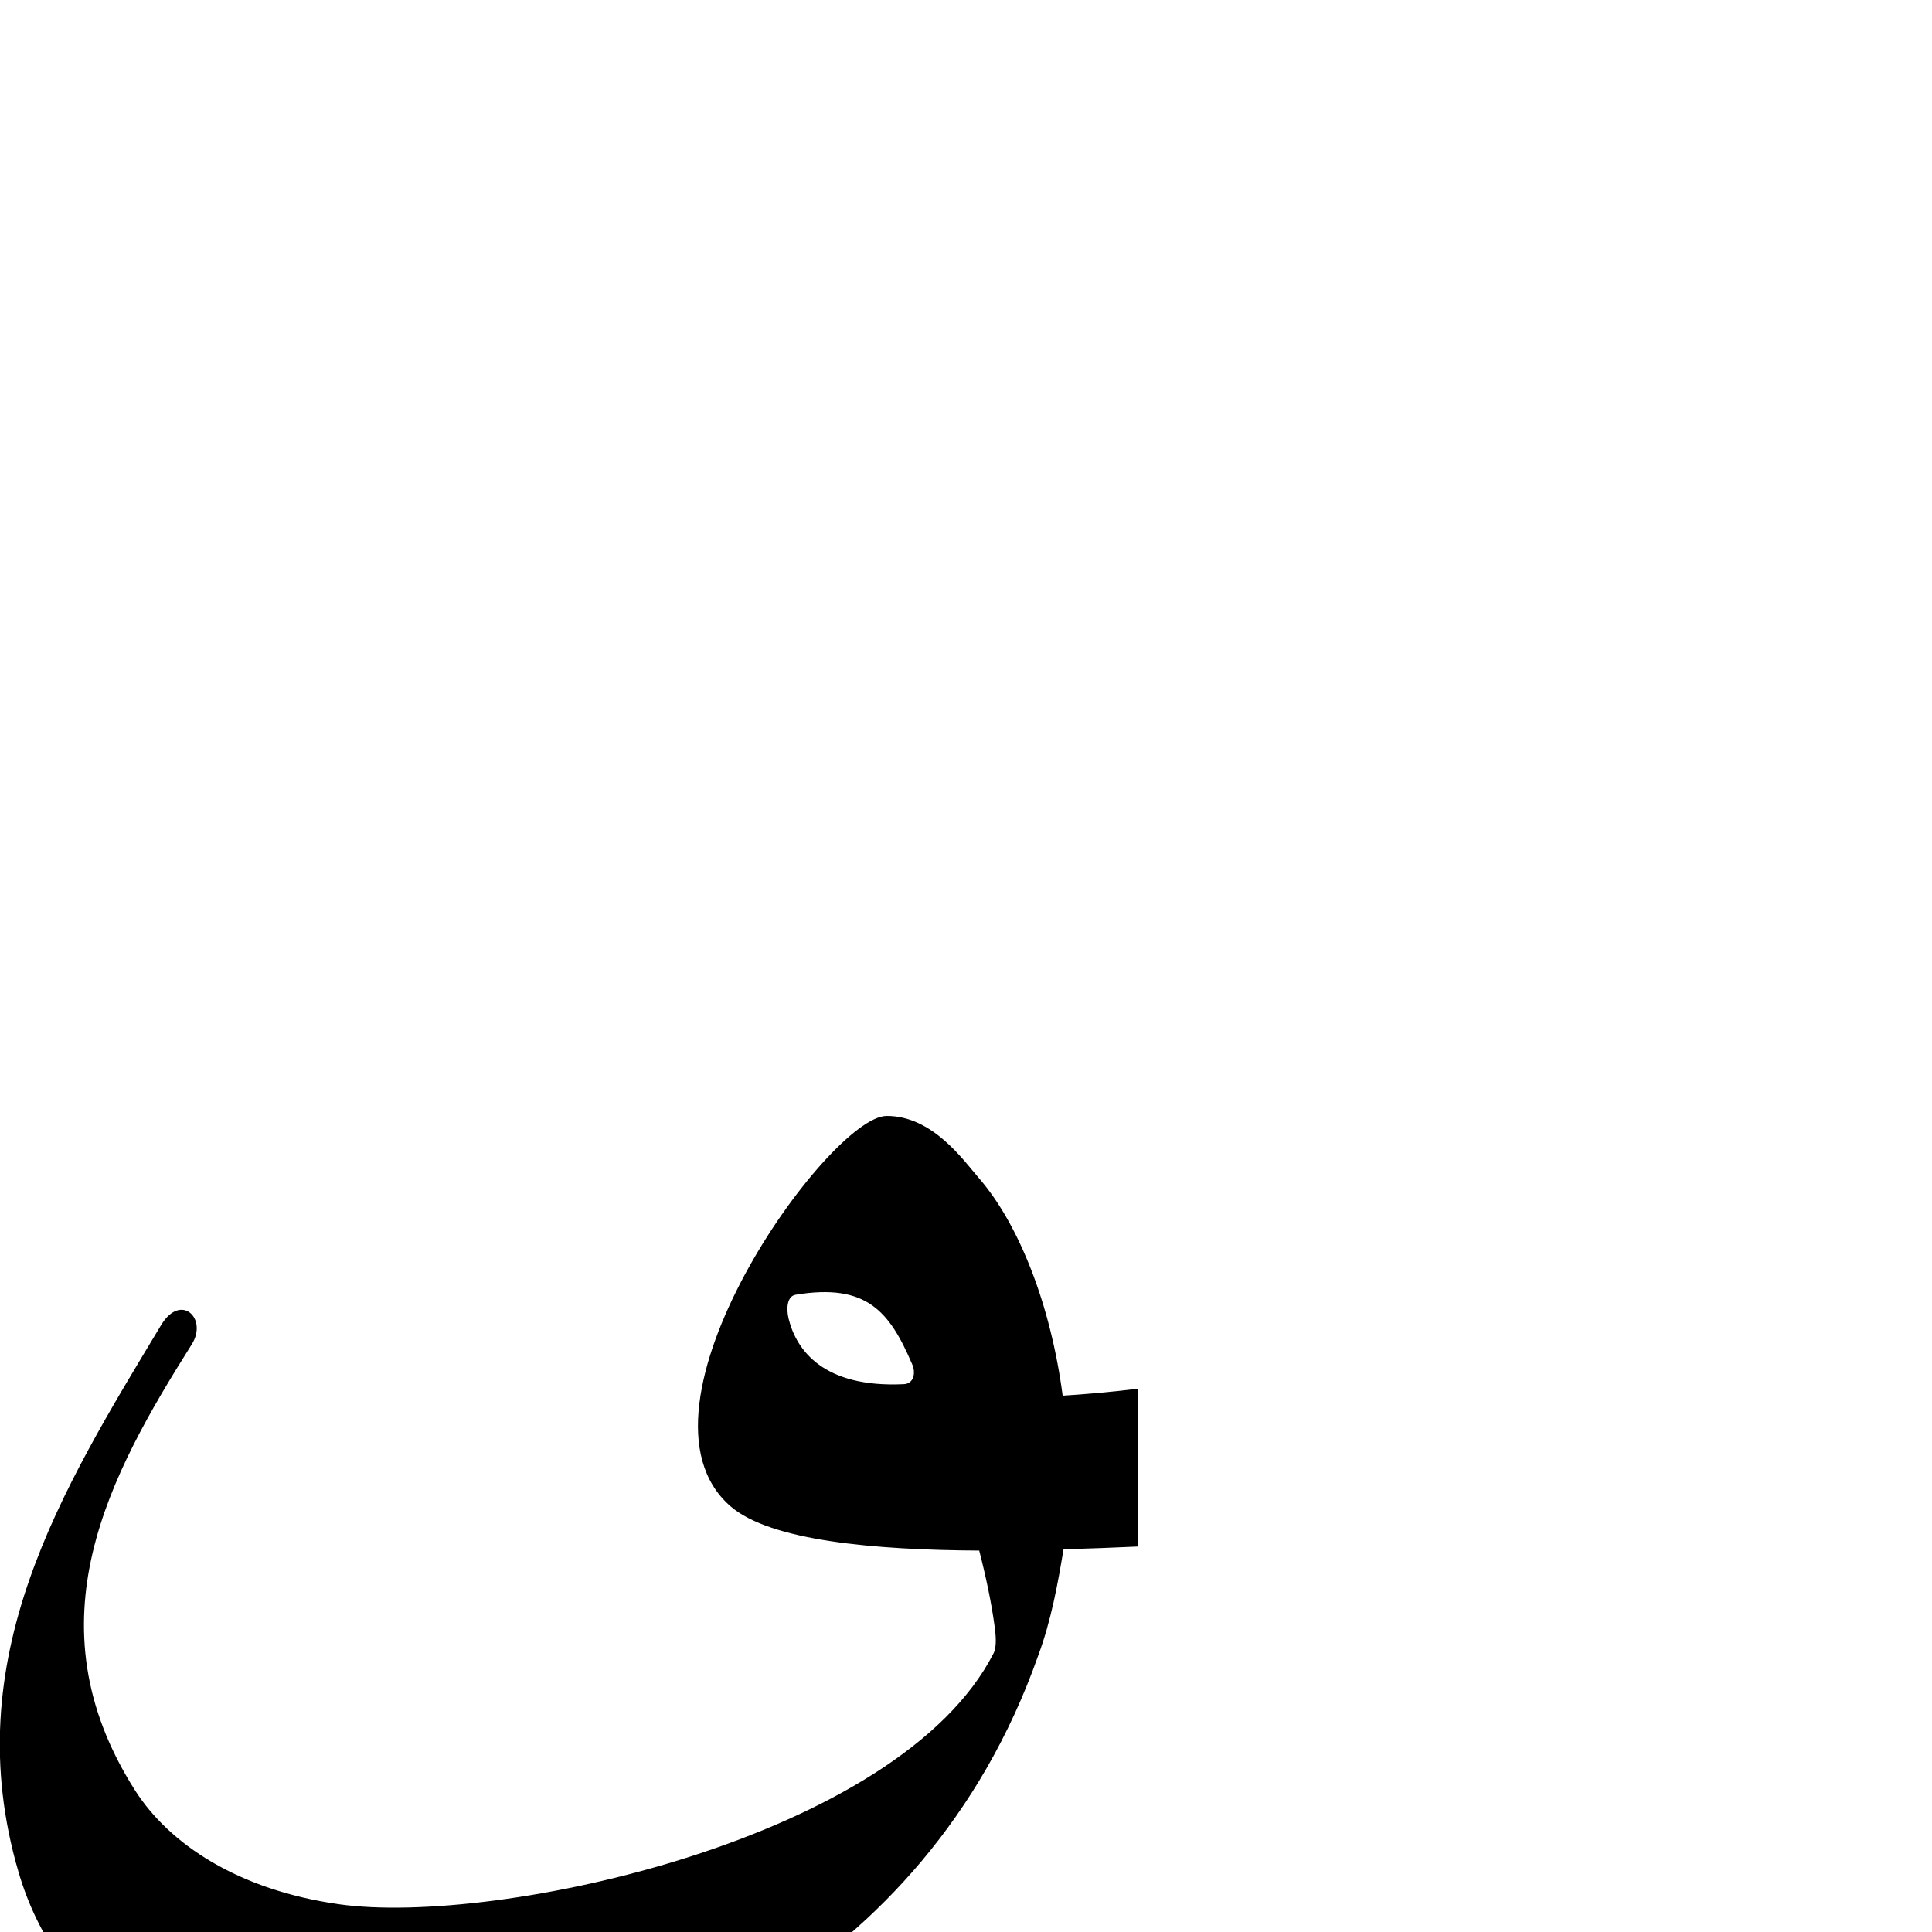
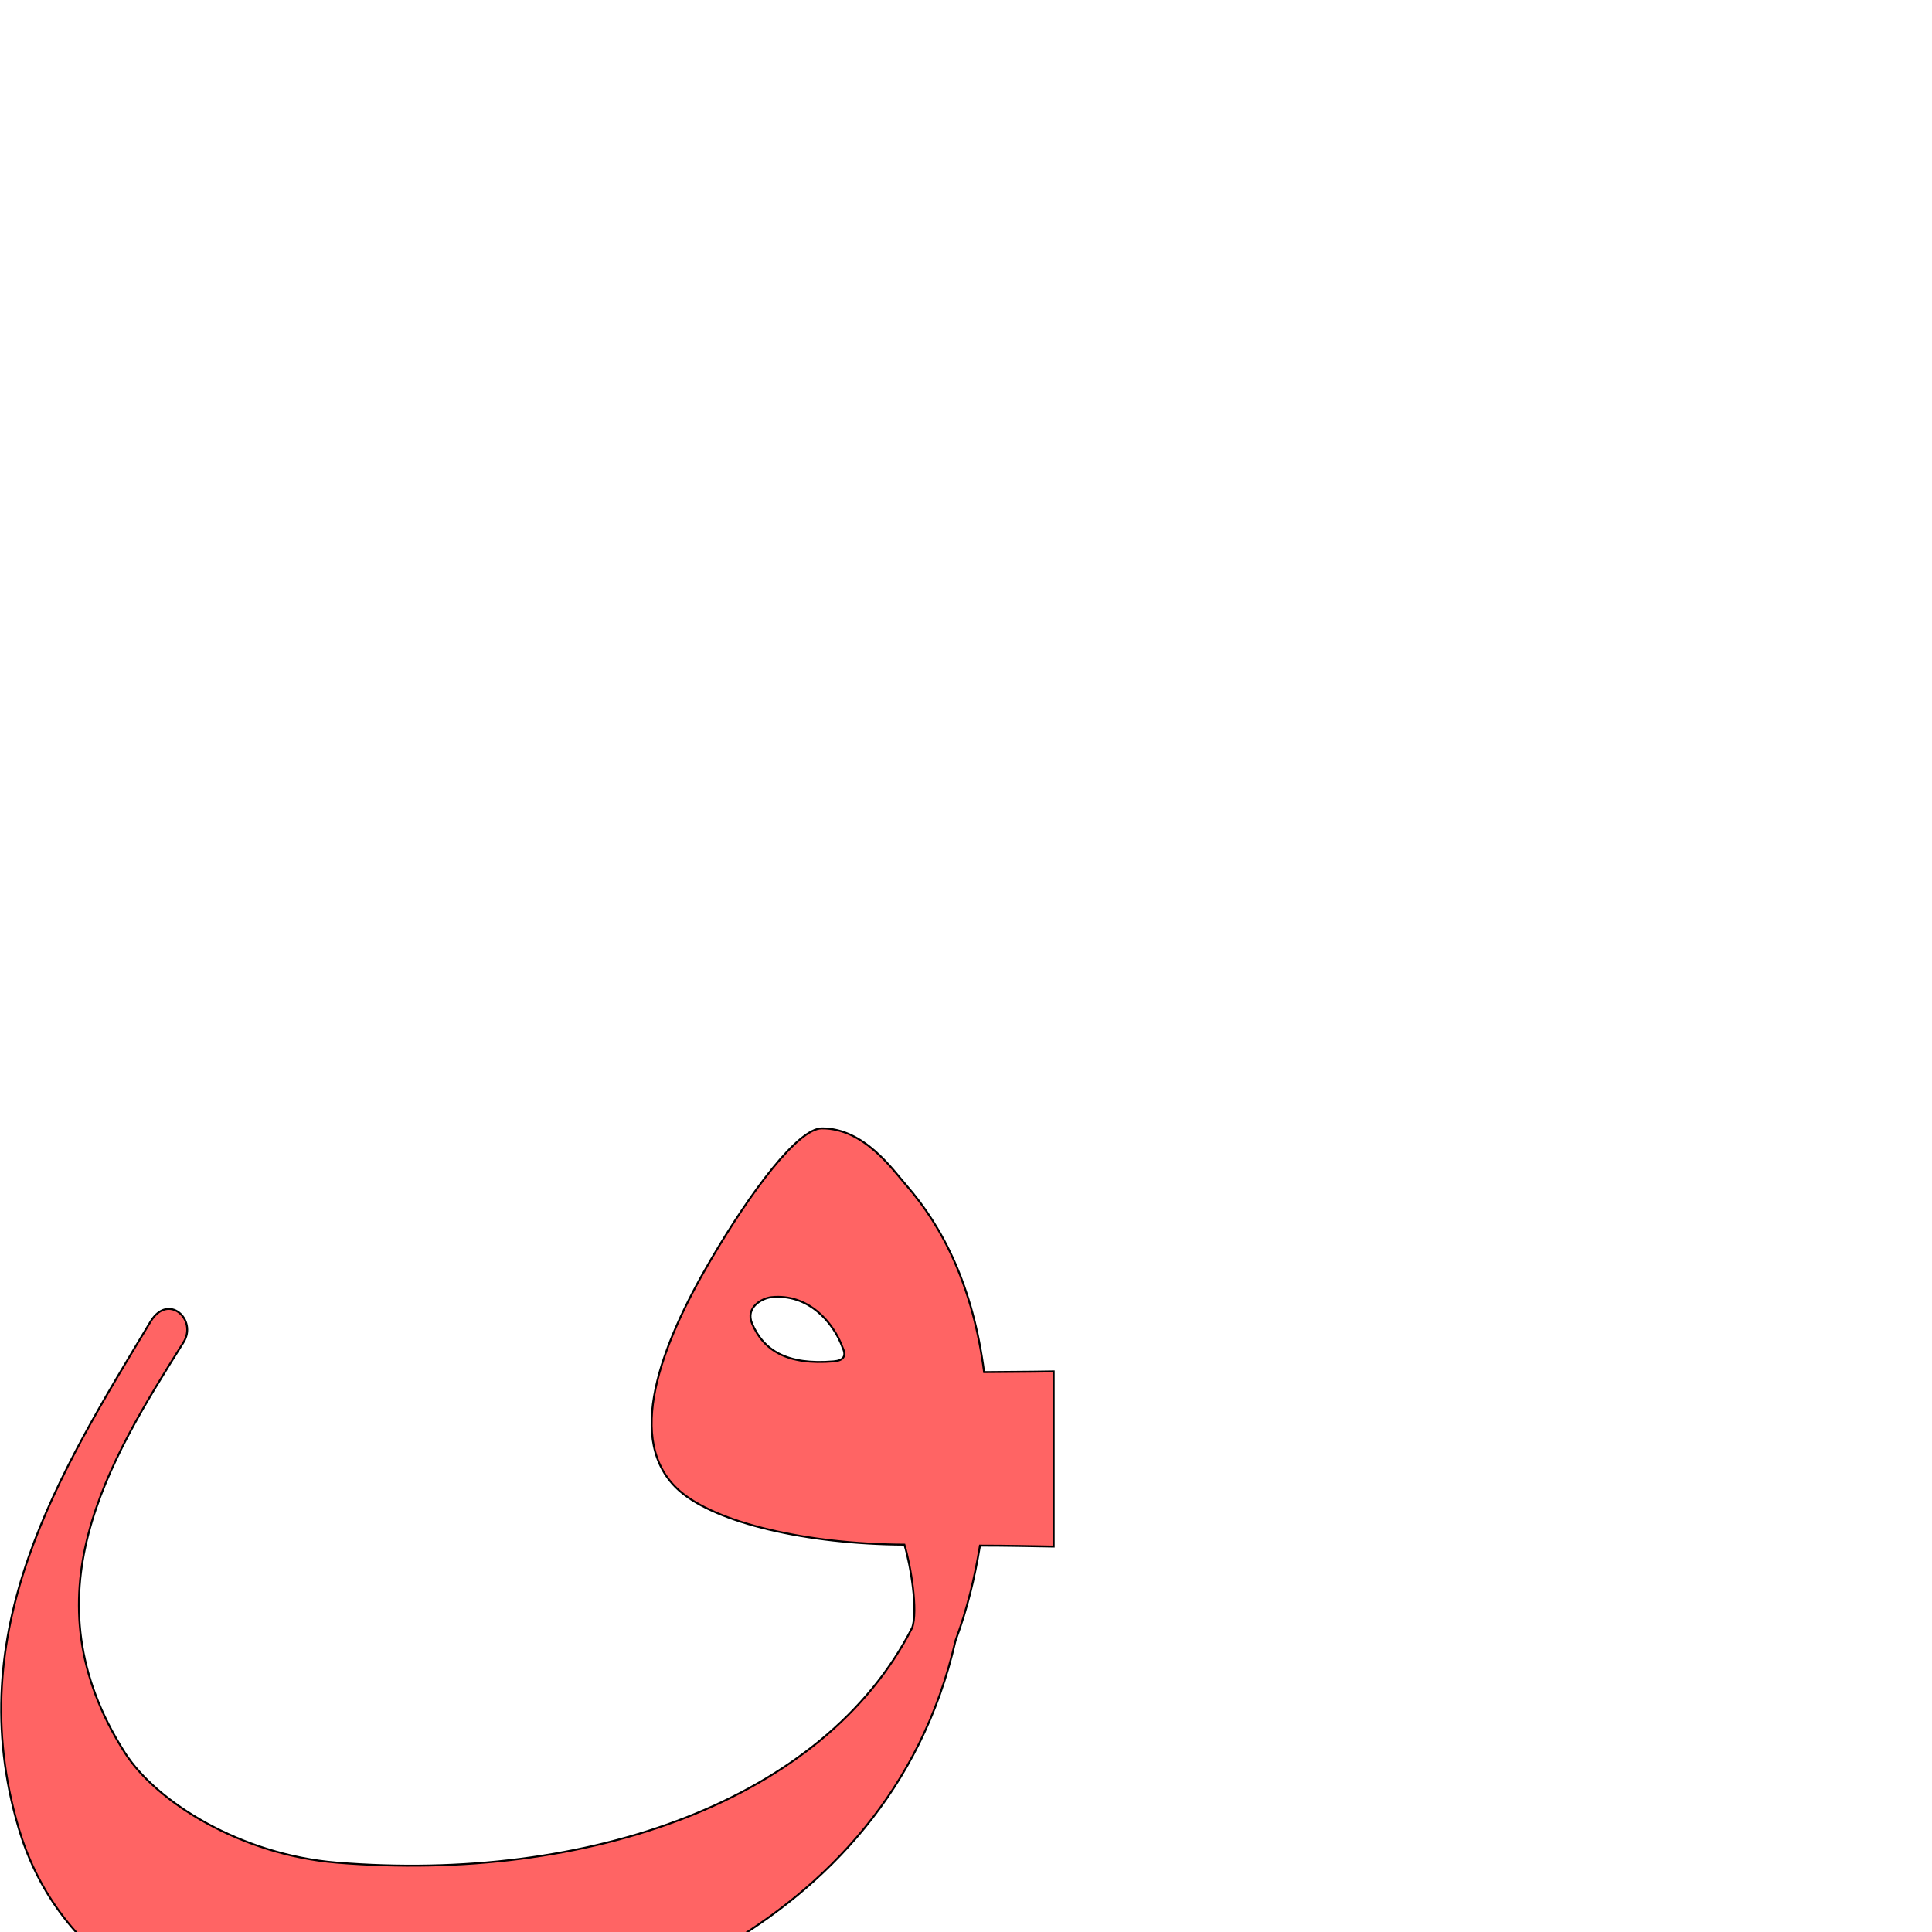
<svg xmlns="http://www.w3.org/2000/svg" version="1.0" width="1000" height="1000" id="svg5496">
  <defs id="defs5498">
    </defs>
-   <path style="fill:#000000;fill-opacity:1;fill-rule:evenodd;stroke:#000000;stroke-width:1px;stroke-linecap:butt;stroke-linejoin:miter;stroke-opacity:1" d="M 458.927,578.106 C 429.732,578.224 320.558,728.967 378.409,779.241 C 398.809,796.969 452.487,801.797 507.23,802.072 C 510.891,816.278 513.712,829.829 515.274,841.519 C 515.813,845.547 516.641,852.187 514.705,855.981 C 465.601,952.242 257.154,997.685 175.446,986.144 C 122.827,978.711 87.157,954.726 69.455,926.913 C 13.79,839.447 56.684,762.567 98.868,695.513 C 106.871,682.79 93.708,669.7 83.796,686.169 C 32.597,771.236 -22.287,858.538 10.102,968.959 C 28.947,1033.204 91.381,1097.488 243.452,1086.366 C 319.187,1080.774 477.491,1025.535 536.968,856.55 C 543.54,838.788 547.021,819.805 550.052,801.424 C 563.578,801.031 576.452,800.564 588.48,800 L 588.48,719.4 C 574.497,721.054 561.576,722.193 549.602,722.934 C 543.372,675.077 526.683,633.505 506.174,609.956 C 498.305,600.921 482.416,578.013 458.927,578.106 z M 472.504,705.742 C 474.743,710.42 473.507,716.679 467.883,716.951 C 426.108,718.974 411.796,699.315 407.694,682.671 C 406.405,677.443 406.761,670.485 411.764,669.66 C 448.701,663.57 460.792,678.406 472.504,705.742 z" id="path2394" />
+   <path style="fill:#ff0000;fill-opacity:0.608;fill-rule:evenodd;stroke:#000000;stroke-width:1;stroke-linecap:butt;stroke-linejoin:miter;stroke-miterlimit:4;stroke-opacity:1;stroke-dasharray:none" d="m 425.379,584.034 c -12.265,0.05 -36.445,32.19 -57.598,68.26 -25.488,43.465 -45.181,94.036 -15.895,119.486 18.899,16.424 65.527,27.47 116.238,27.725 3.363,11.015 7.103,34.4 4.003,43.035 -45.488,89.171 -167.551,132.237 -297.989,121.545 -49.062,-4.022 -93.149,-31.169 -109.548,-56.934 -51.565,-81.023 -8.731,-150.175 30.346,-212.292 7.414,-11.785 -7.878,-25.977 -17.061,-10.721 -47.428,78.801 -98.27,159.675 -68.267,261.963 17.458,59.514 75.293,119.063 216.165,108.759 70.157,-5.179 233.33,-50.152 268.8,-205.658 6.088,-16.454 9.856,-32.174 12.663,-49.202 13.625,0 26.464,0.291 38.154,0.499 l 0,-90.664 c -14.048,0.254 -23.461,0.222 -36.014,0.36 -5.773,-44.331 -21.232,-74.843 -40.23,-96.657 -7.29,-8.37 -22.008,-29.591 -43.767,-29.504 z m 10.75,113.488 c 2.074,4.332 0.552,6.694 -4.645,7.131 -24.075,2.025 -36.312,-5.696 -42.202,-19.559 -3.616,-8.51 5.297,-13.175 9.967,-13.667 19.238,-2.026 32.24,13.189 36.88,26.095 z" id="path2394-5" />
</svg>
